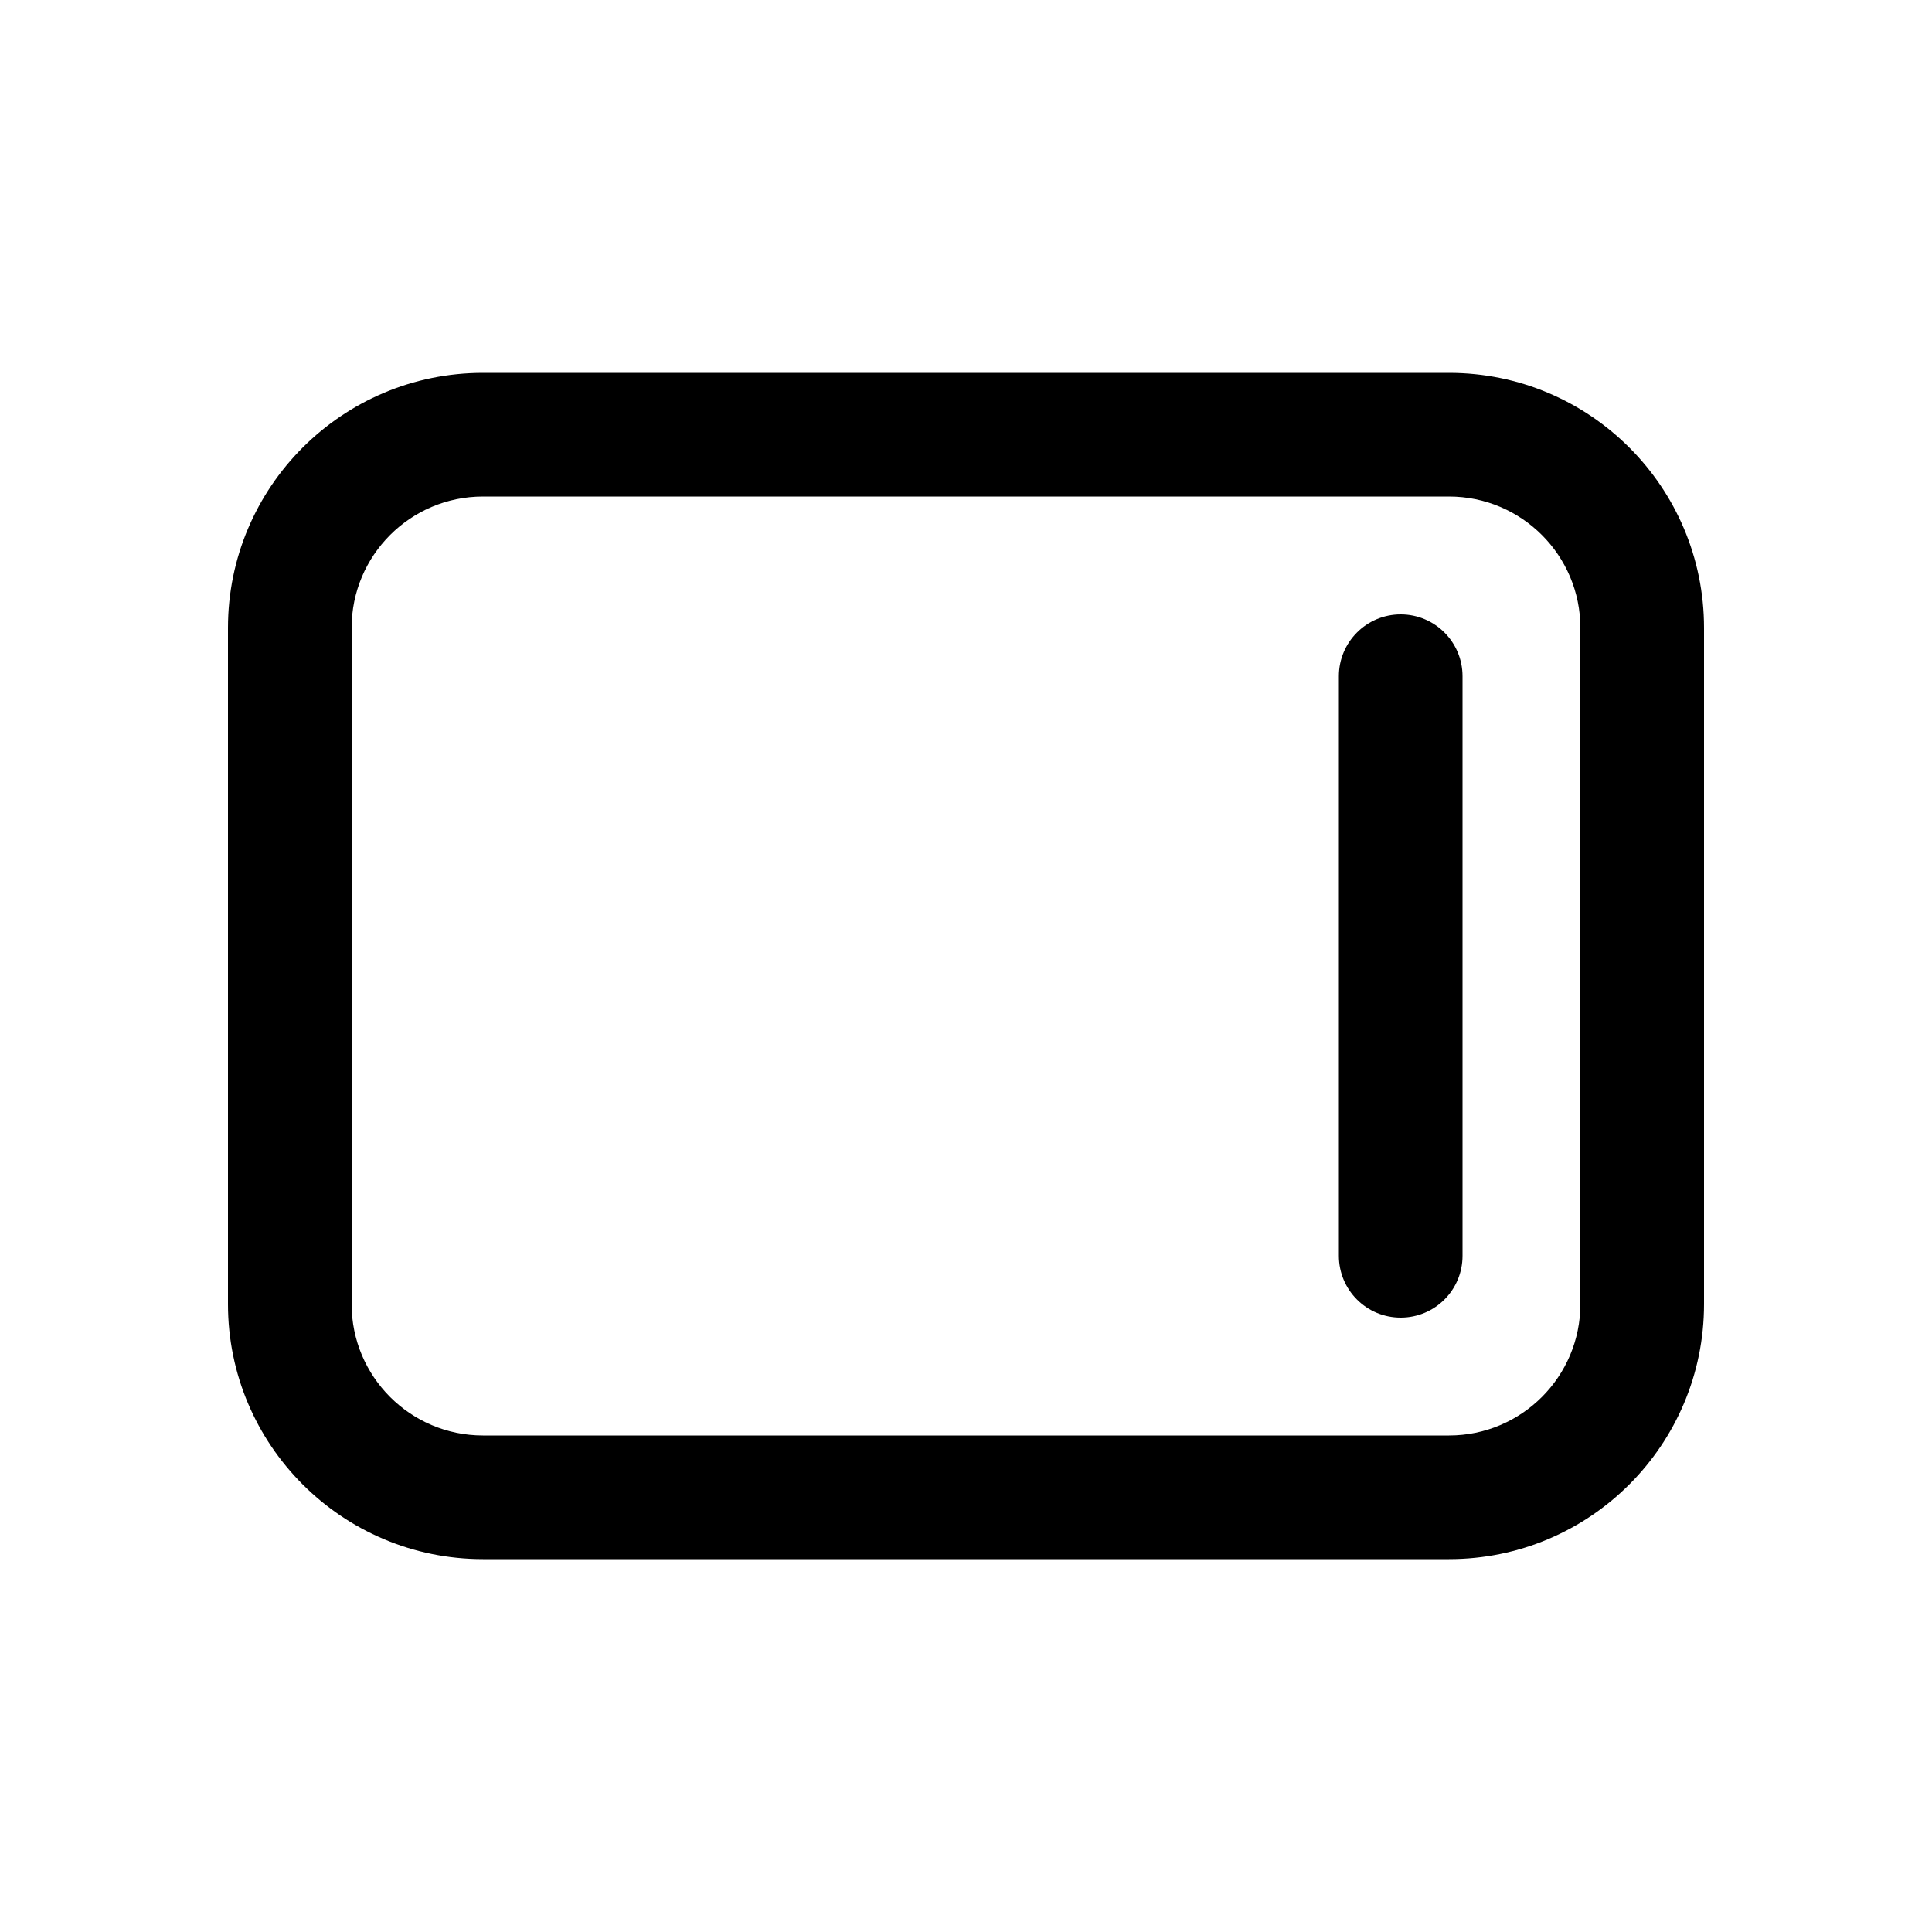
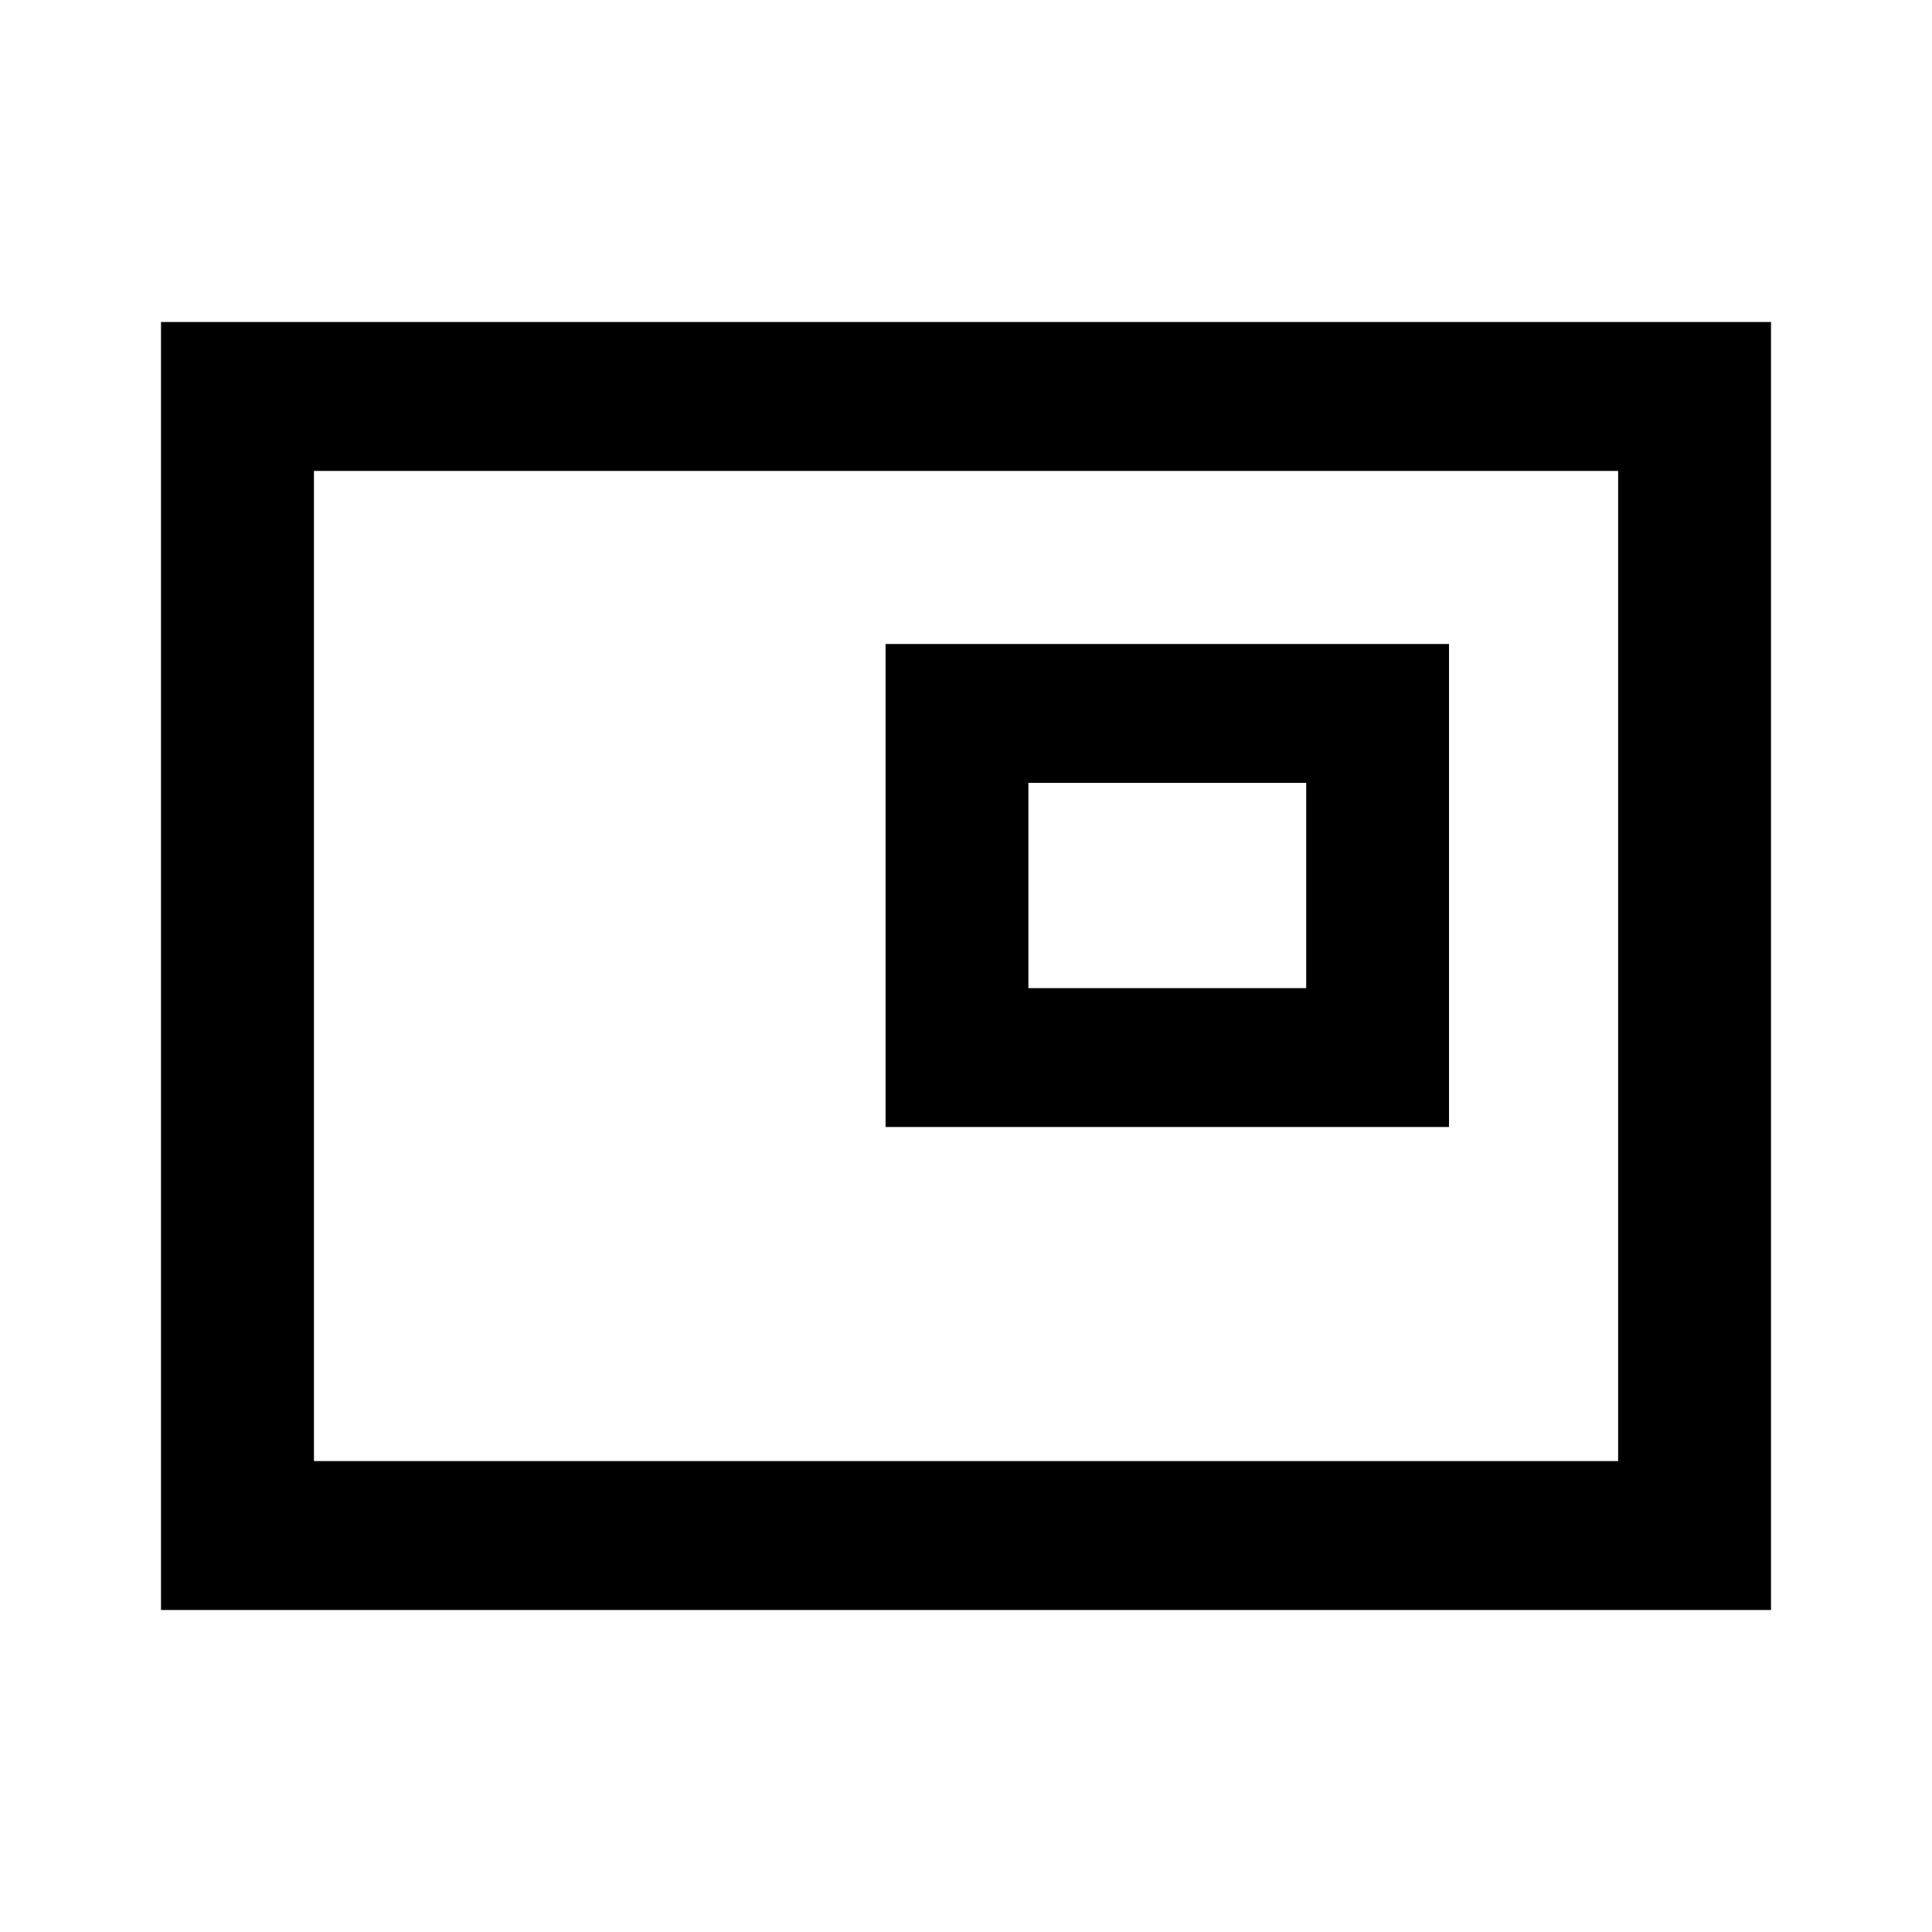
- <svg xmlns="http://www.w3.org/2000/svg" width="20" height="20" viewBox="0 0 20 20" fill="none">
-   <path d="M14.5 6.36C14.146 6.36 13.86 6.647 13.86 7V13C13.86 13.354 14.146 13.64 14.5 13.64C14.854 13.64 15.14 13.354 15.14 13V7C15.14 6.647 14.854 6.36 14.5 6.36Z" fill="currentColor" />
-   <path fill-rule="evenodd" clip-rule="evenodd" d="M5 3.86C3.542 3.86 2.36 5.042 2.36 6.5V13.5C2.36 14.958 3.542 16.14 5 16.14H15C16.458 16.14 17.64 14.958 17.64 13.5V6.5C17.64 5.042 16.458 3.86 15 3.86H5ZM15 5.14C15.751 5.14 16.36 5.749 16.36 6.5V13.5C16.36 14.251 15.751 14.86 15 14.86H5C4.249 14.86 3.64 14.251 3.64 13.5V6.5C3.64 5.749 4.249 5.14 5 5.14H15Z" fill="currentColor" />
+ <svg xmlns="http://www.w3.org/2000/svg" class="uf-icon" width="20" height="20" viewBox="0 0 24 24" fill="none" style="width:20px;height:20px" data-icon="layout-sidebar-right" data-iconset="iconoteka" data-icon-source="picture_in_picture_top_right/stroke" aria-hidden="true">
+   <path d="M3.9 18.15H20.101V5.85H3.9V18.15ZM2 20V4H22V20H2ZM11.001 14V8H18V14H11.001ZM12.775 12.275H16.226V9.725H12.775V12.275Z" fill="currentColor" fill-rule="evenodd" clip-rule="evenodd" />
</svg>
